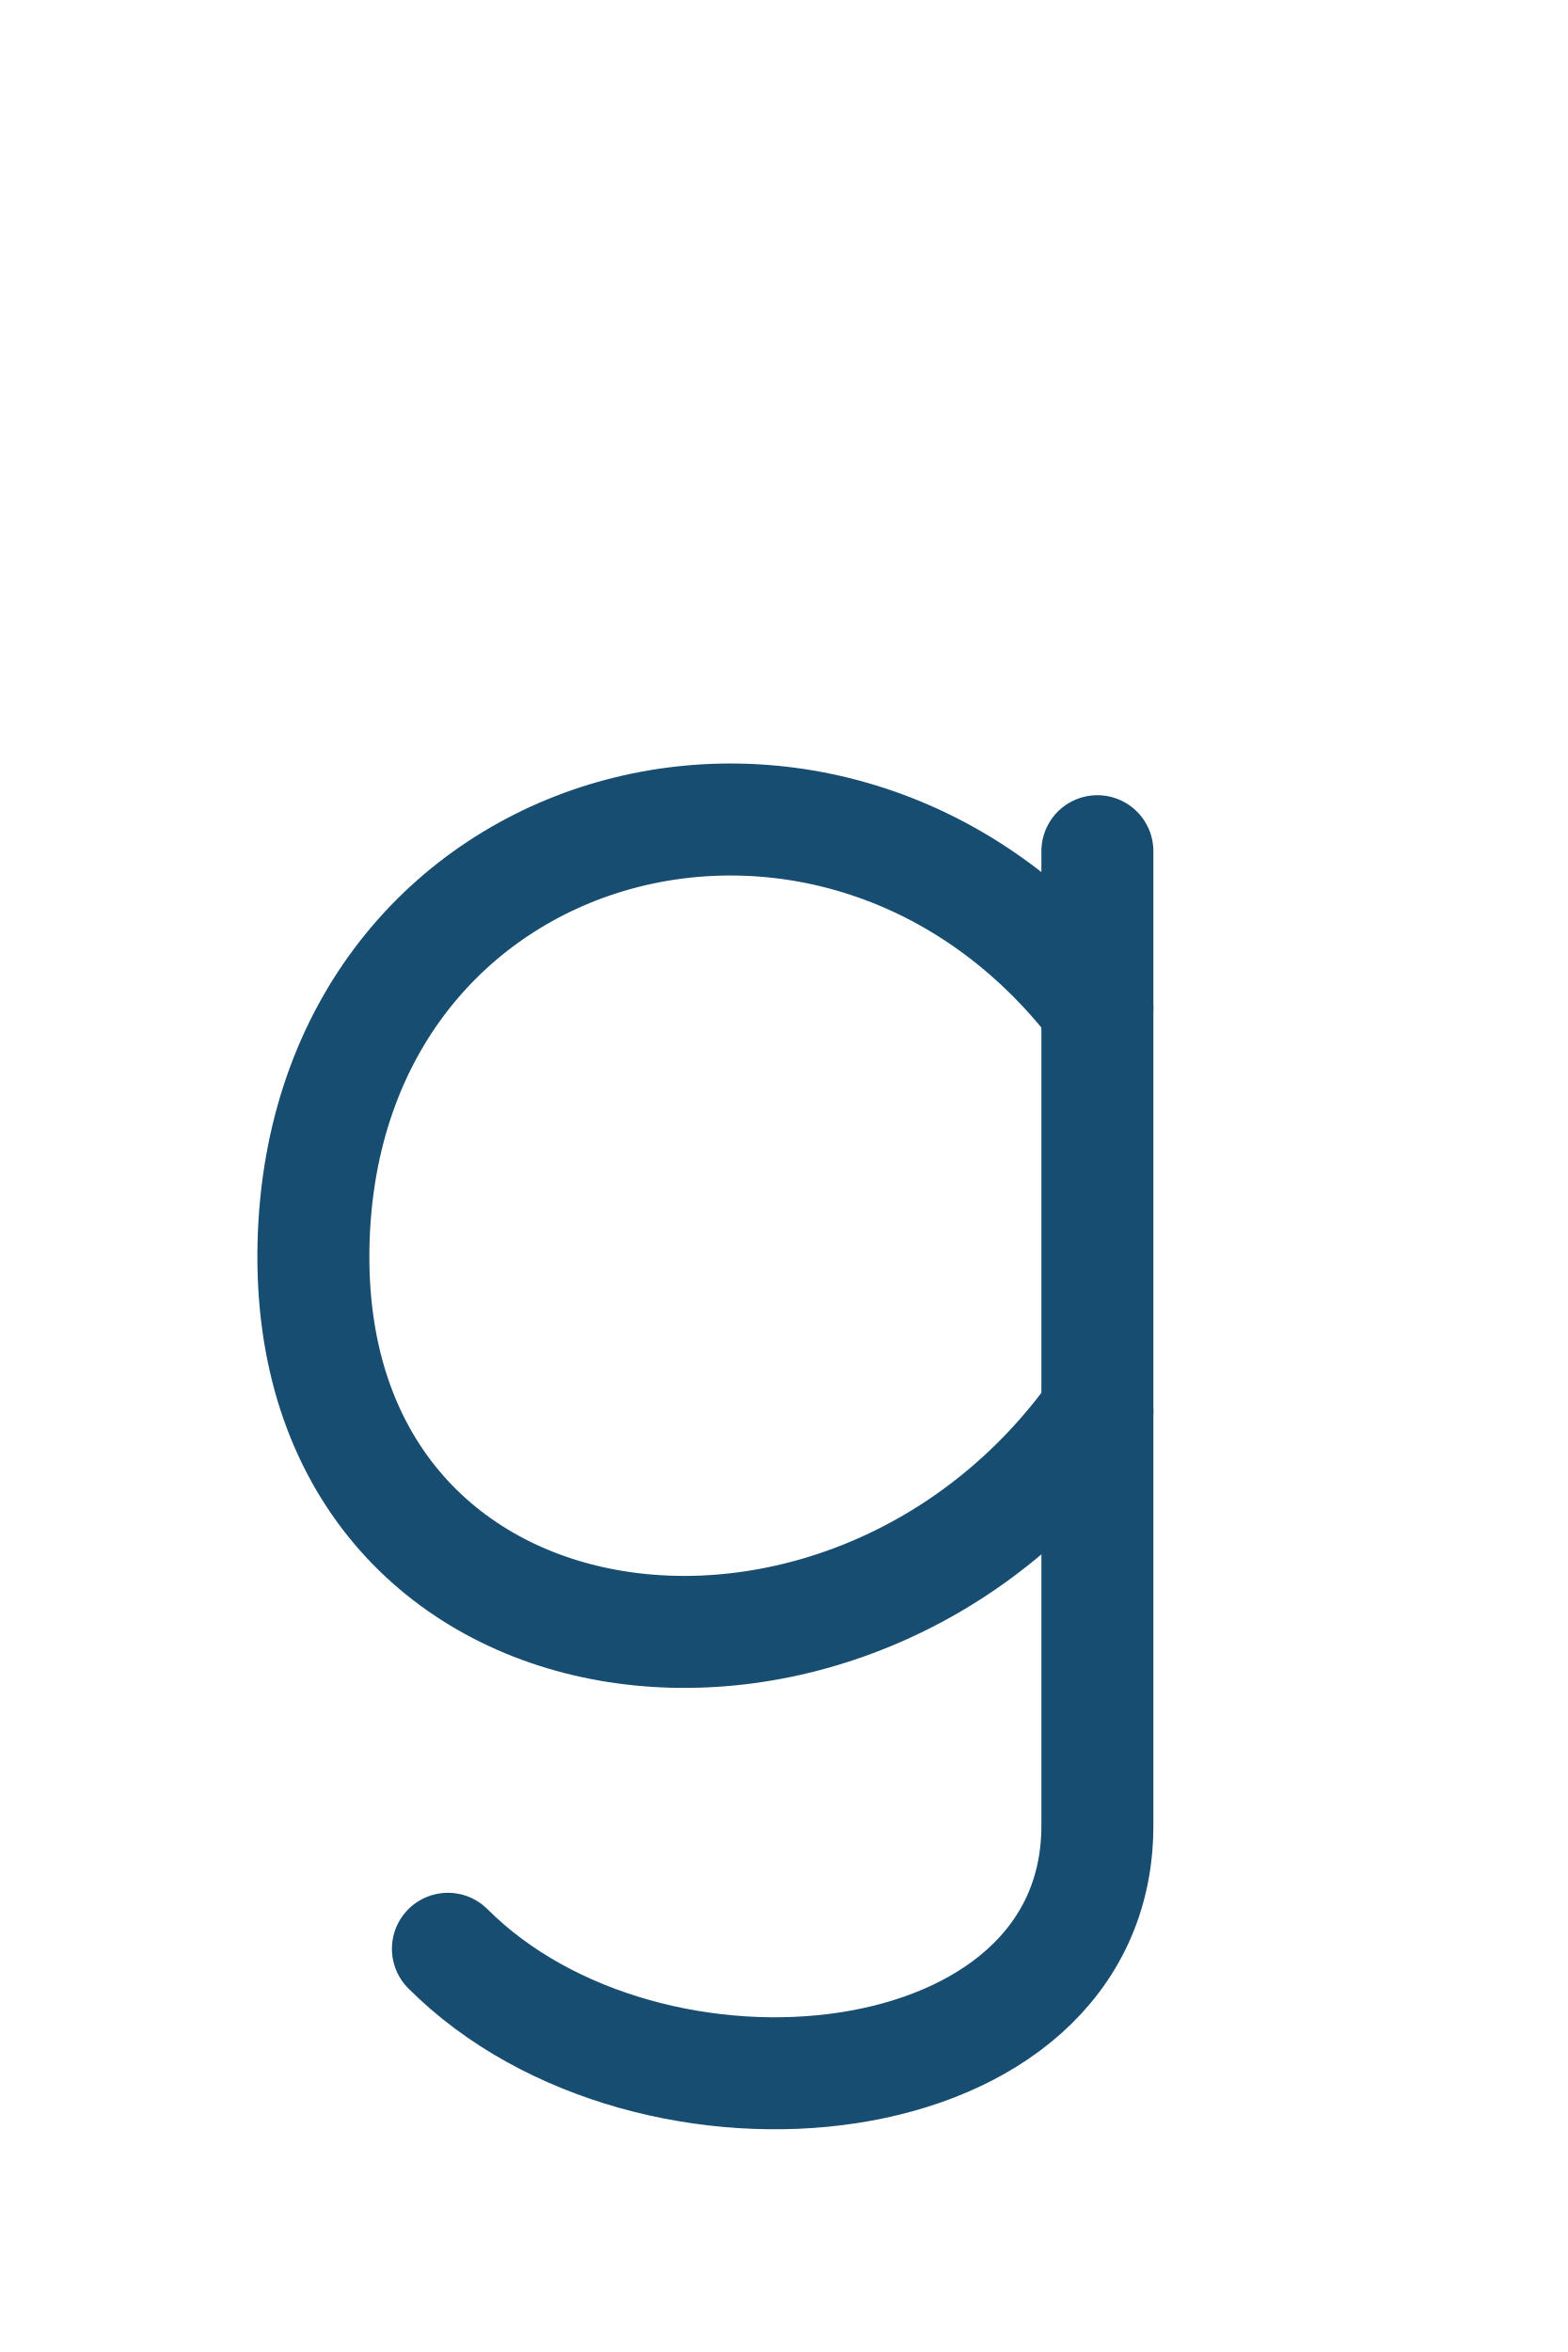
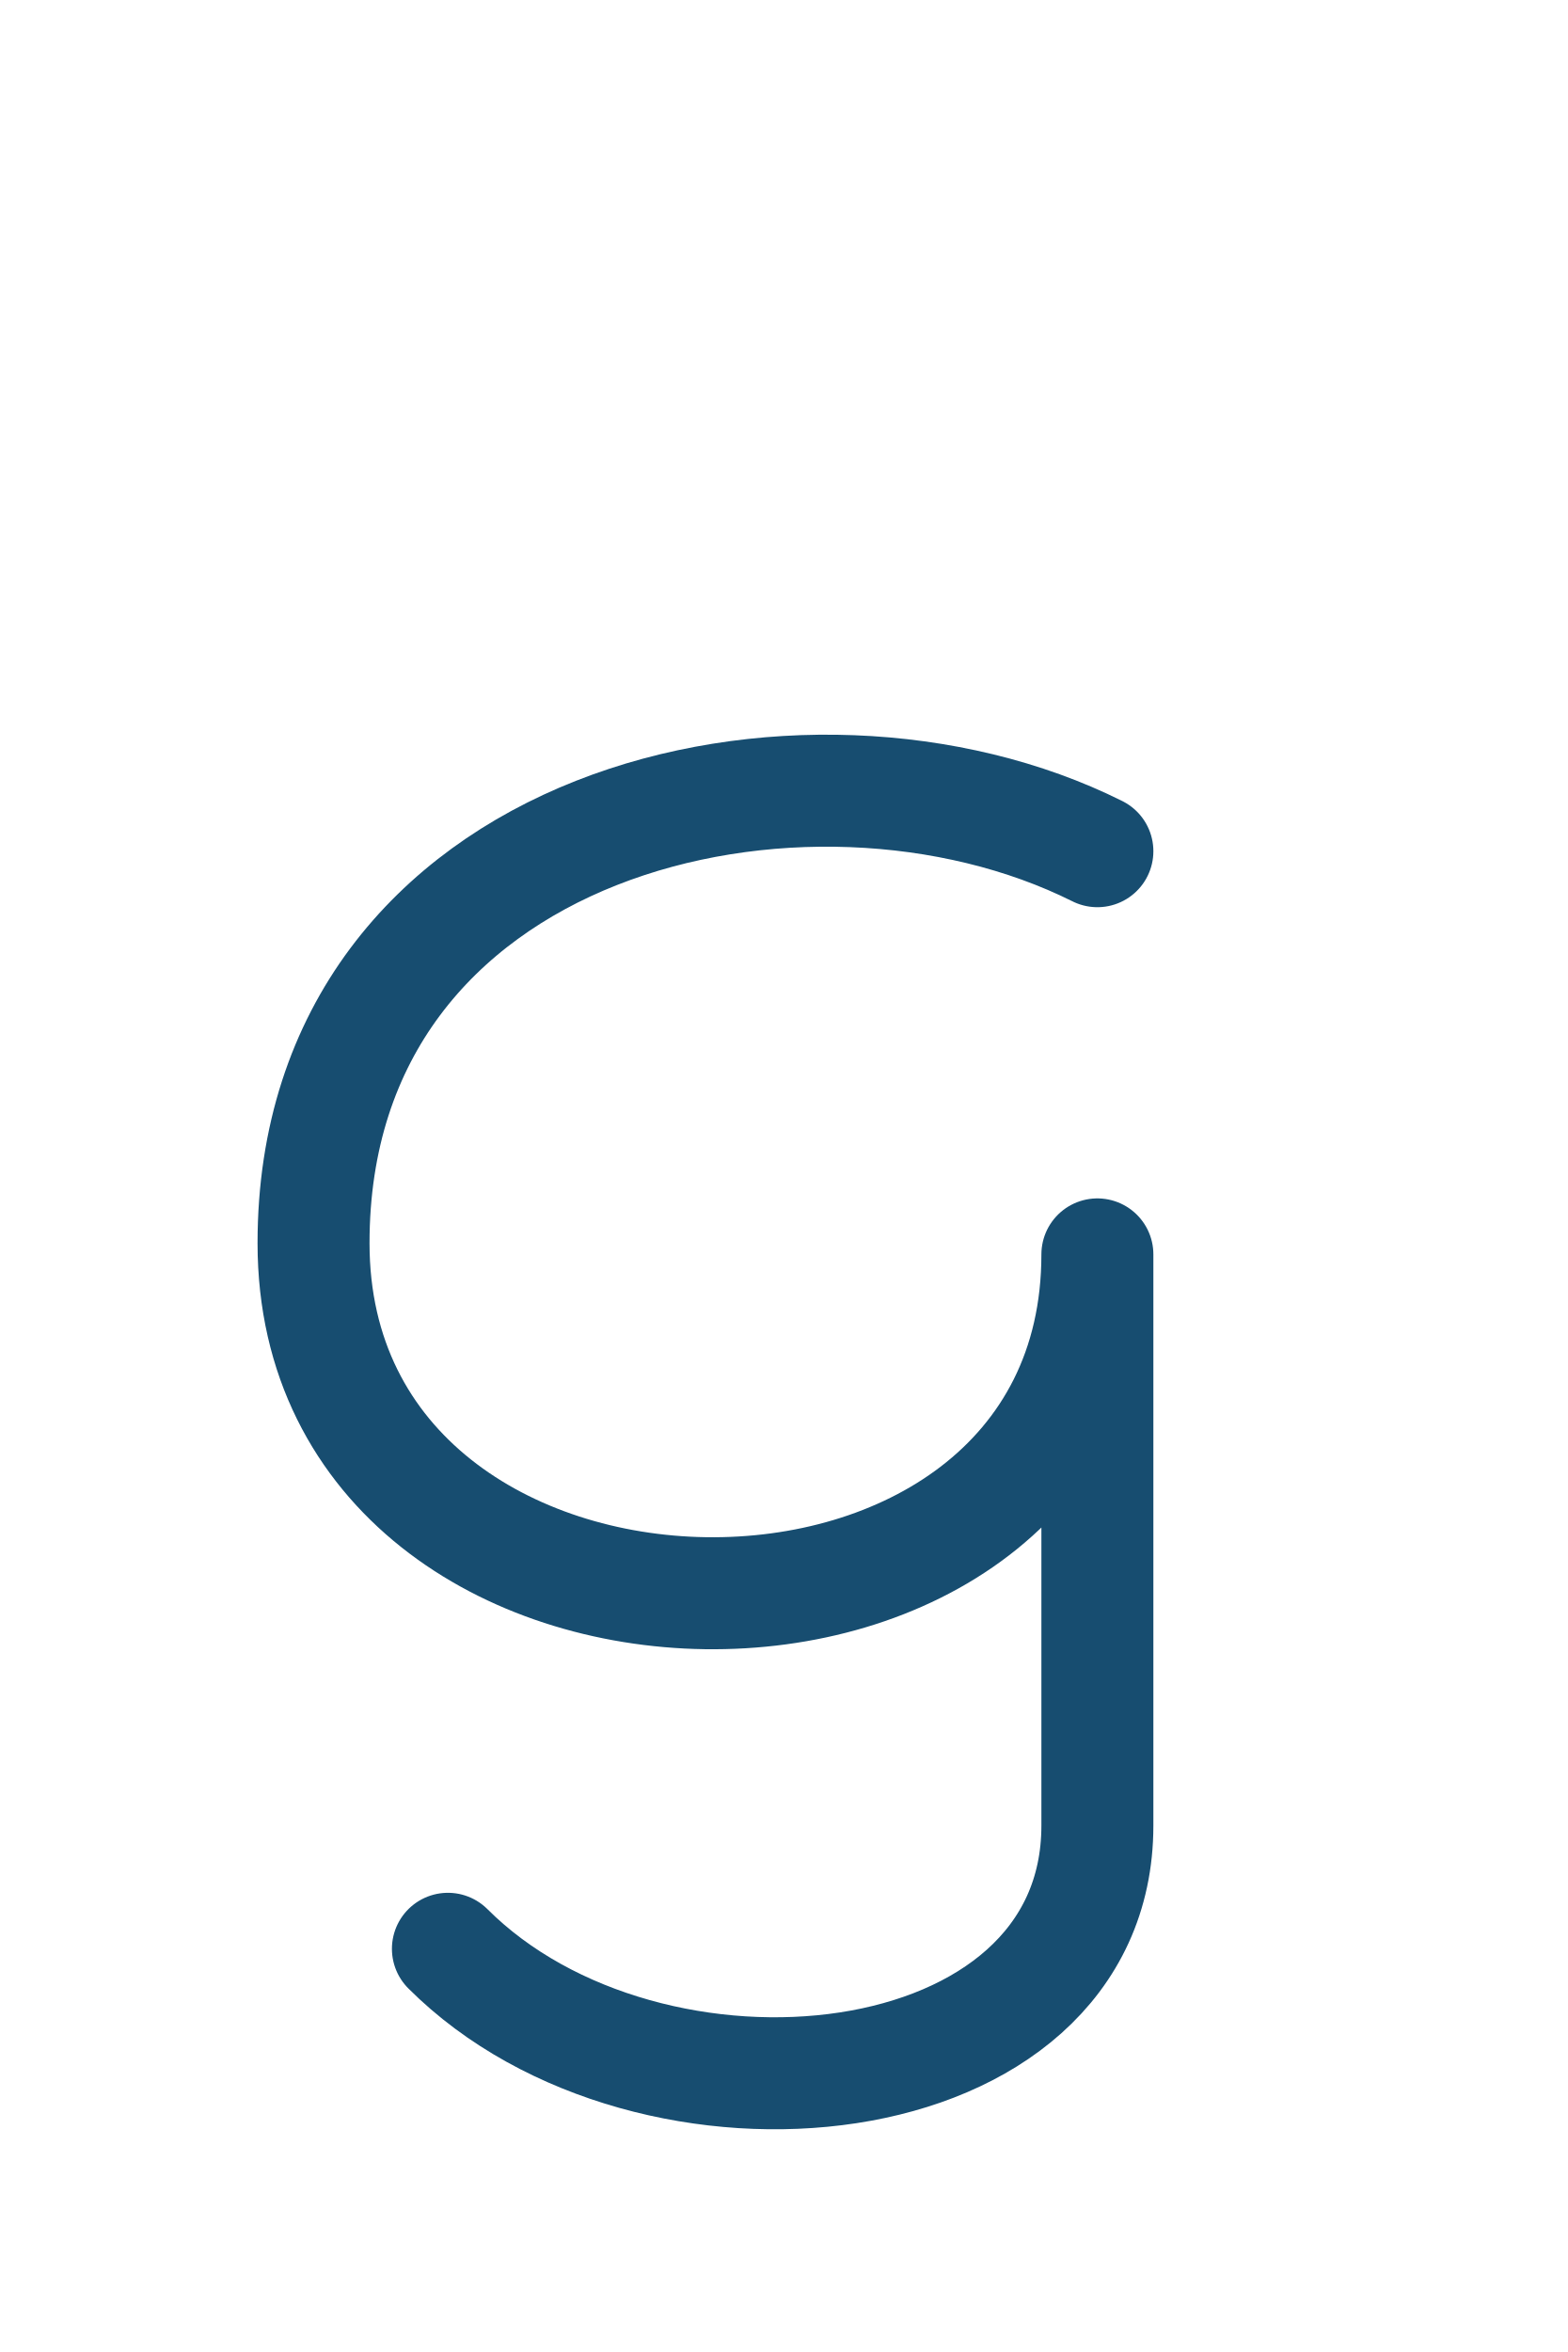
<svg xmlns="http://www.w3.org/2000/svg" viewBox="0 0 140 210">
  <g fill="none" stroke="#174d70" stroke-width="10" stroke-linecap="round" stroke-linejoin="round">
-     <path d="M98 90 C75 60 29 72 28 111 C27 151 76 157 98 126" />
-     <path d="M98 76 V163 C98 188 58 192 40 174" />
+     <path d="M98 76 C72 63 28 73 28 111 C28 152 98 153 98 112 V163 C98 188 58 192 40 174" />
  </g>
</svg>
